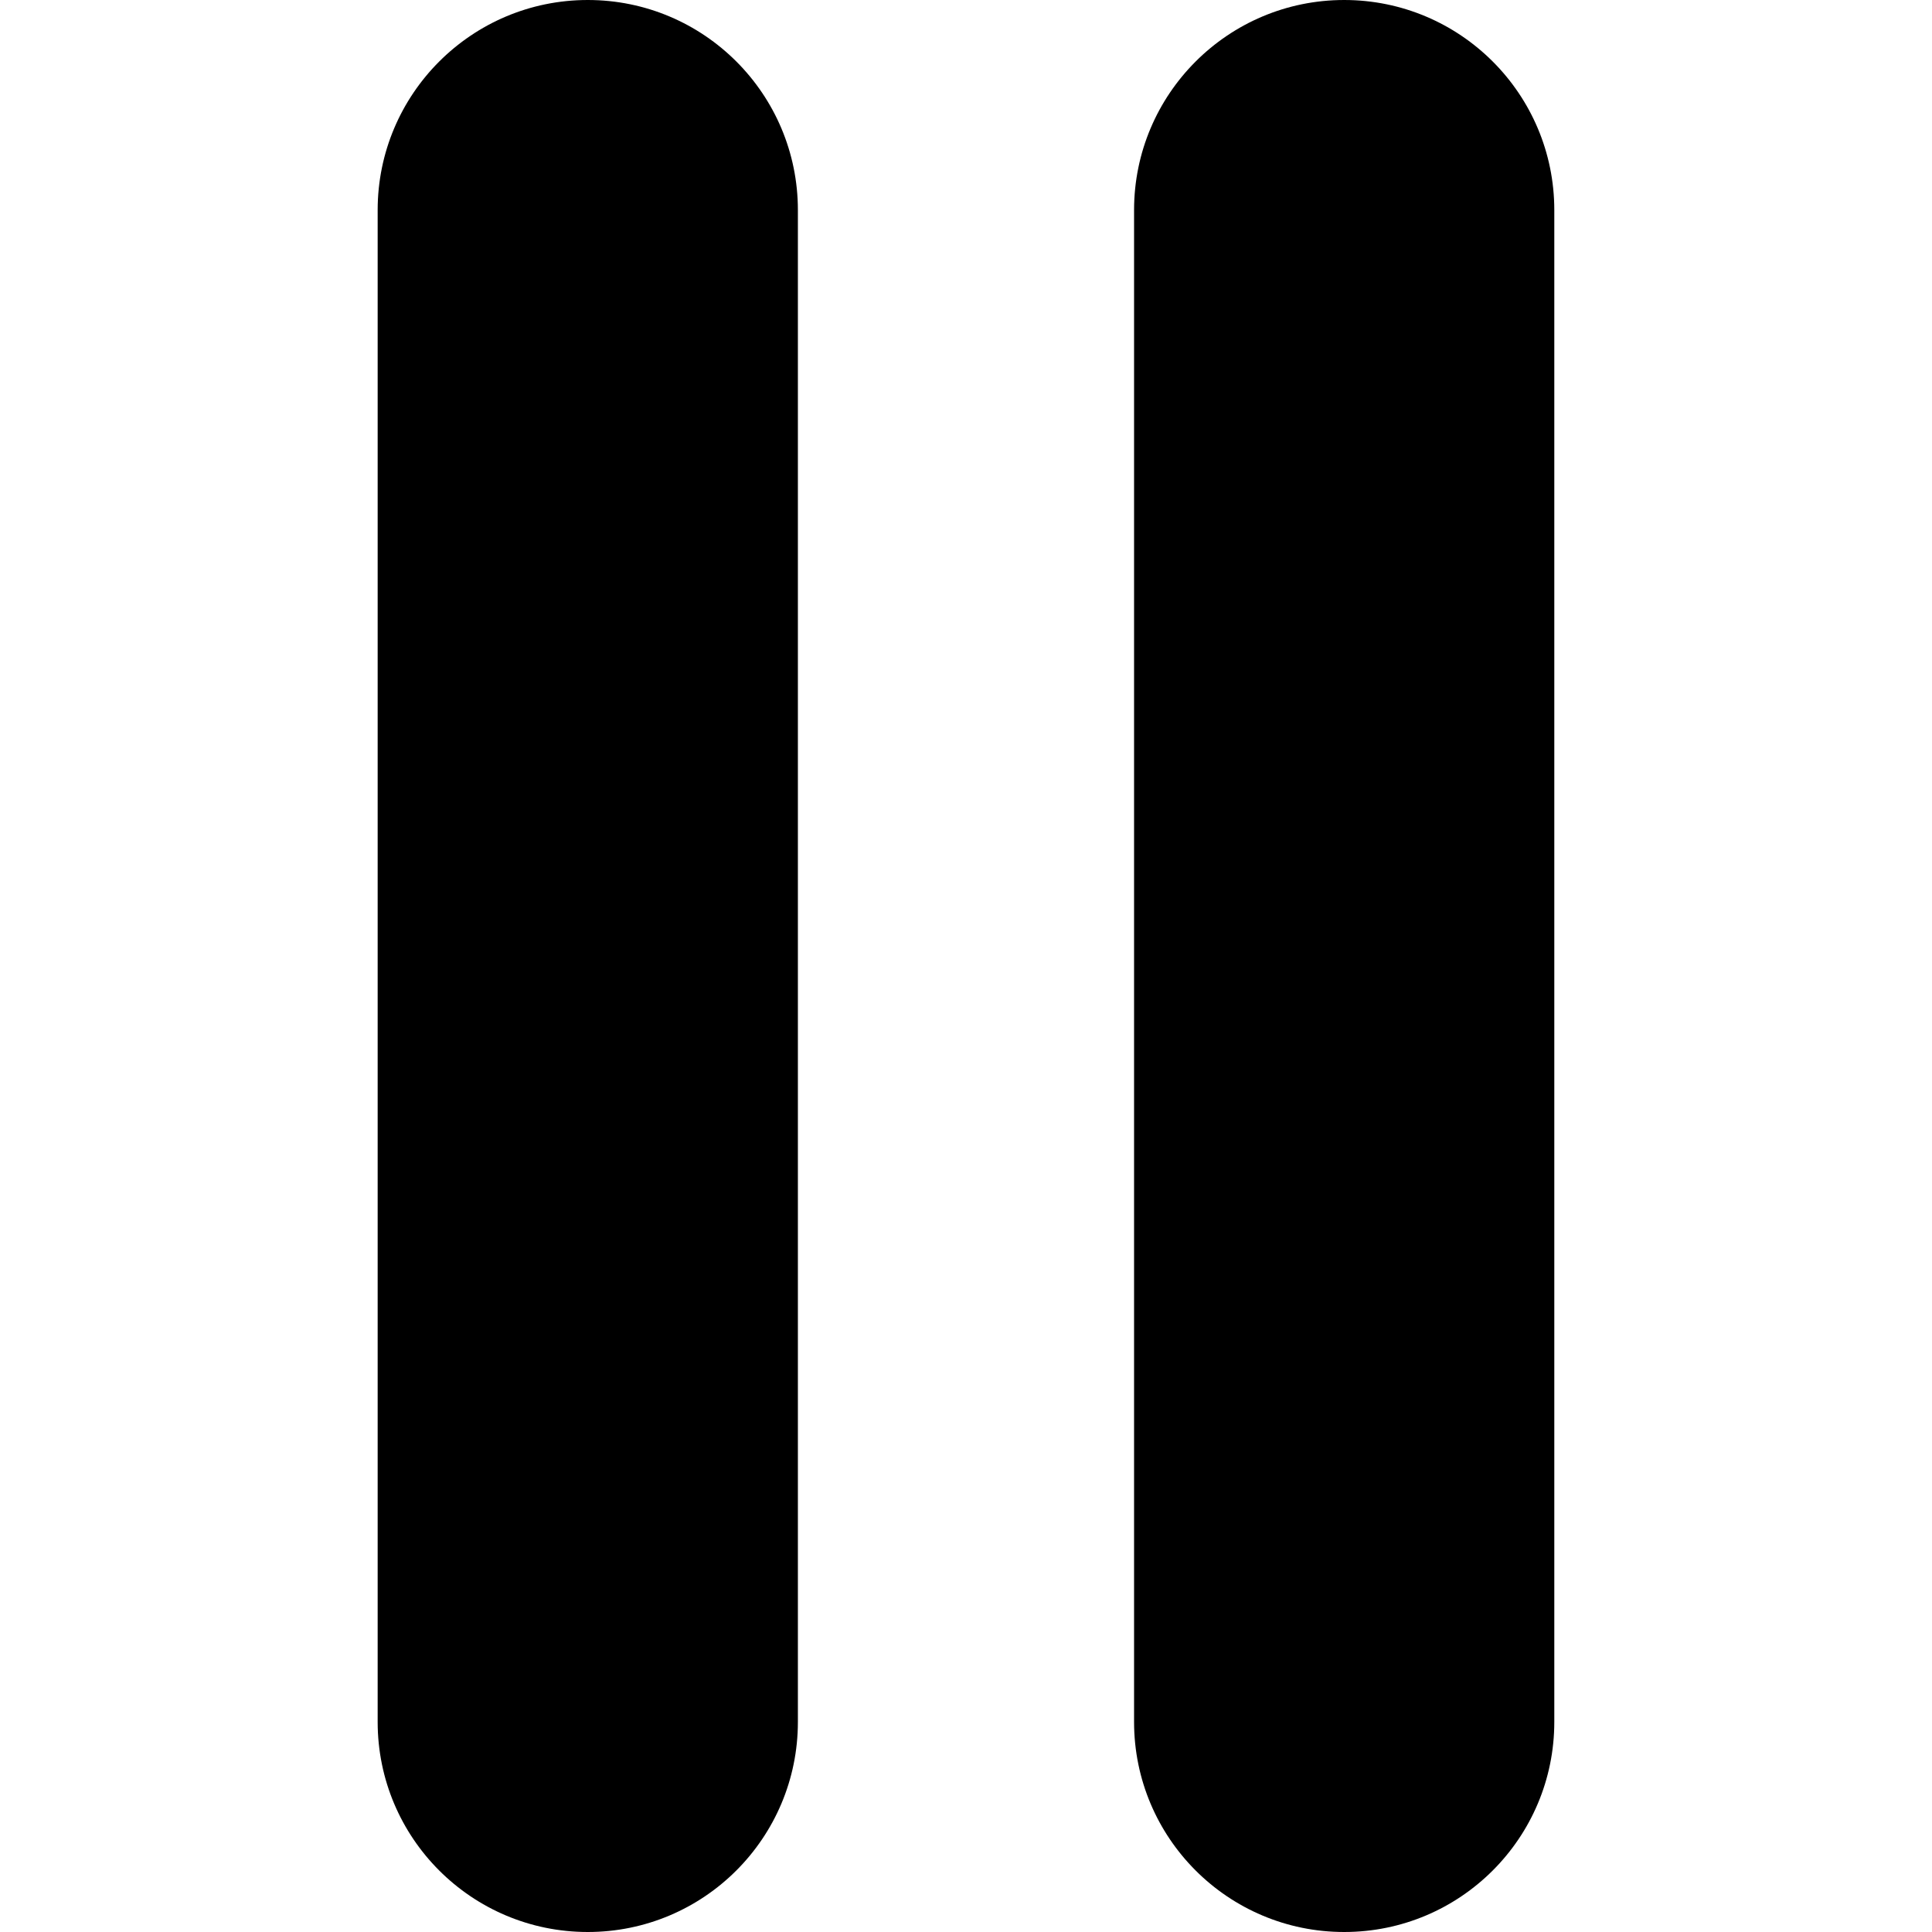
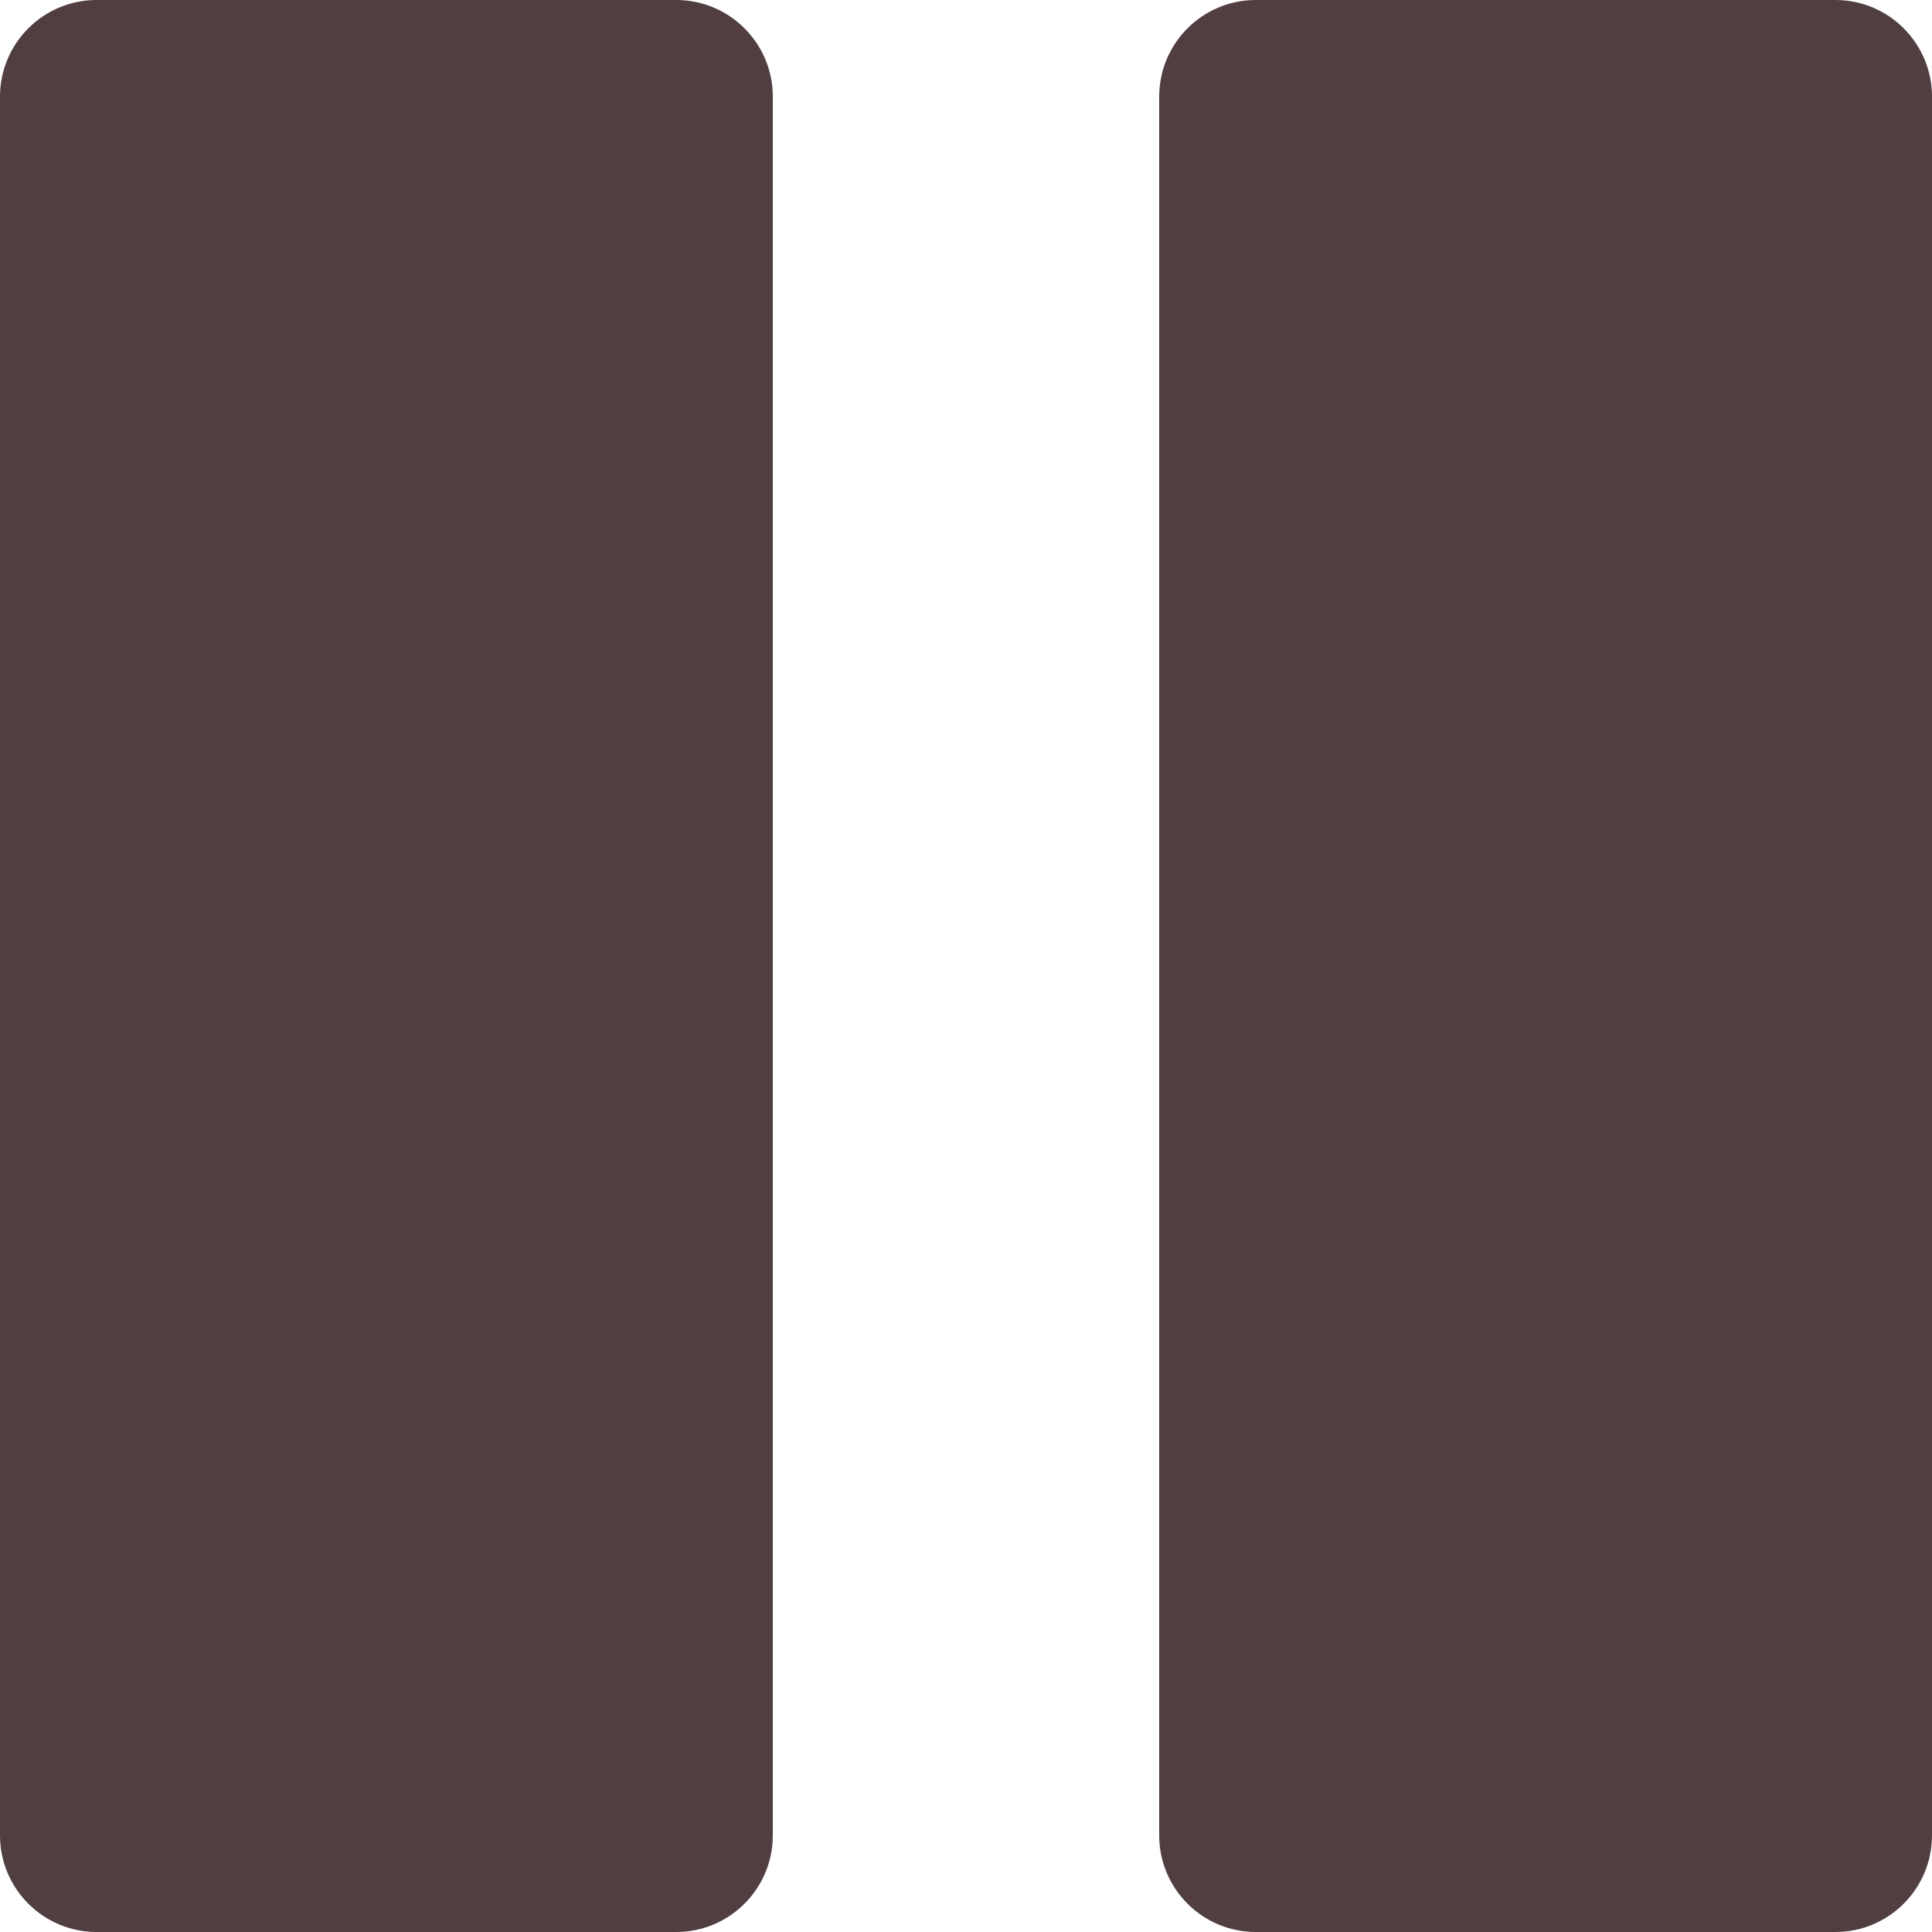
- <svg xmlns="http://www.w3.org/2000/svg" version="1.1" id="Capa_1" x="0px" y="0px" width="45.975px" height="45.975px" viewBox="0 0 45.975 45.975" style="enable-background:new 0 0 45.975 45.975;" xml:space="preserve">
+ <svg xmlns="http://www.w3.org/2000/svg" version="1.1" width="512" height="512" x="0" y="0" viewBox="0 0 320 320" style="enable-background:new 0 0 512 512" xml:space="preserve" class="">
  <g>
+     <path d="M112,0H16C7.168,0,0,7.168,0,16v288c0,8.832,7.168,16,16,16h96c8.832,0,16-7.168,16-16V16C128,7.168,120.832,0,112,0z" fill="#513e41" data-original="#000000" style="" class="" />
+     <path d="M304,0h-96c-8.832,0-16,7.168-16,16v288c0,8.832,7.168,16,16,16h96c8.832,0,16-7.168,16-16V16C320,7.168,312.832,0,304,0z" fill="#513e41" data-original="#000000" style="" class="" />
    <g>
-       <path d="M13.987,0c-2.762,0-5,2.239-5,5v35.975c0,2.763,2.238,5,5,5s5-2.238,5-5V5C18.987,2.238,16.75,0,13.987,0z" />
-       <path d="M31.987,0c-2.762,0-5,2.239-5,5v35.975c0,2.762,2.238,5,5,5s5-2.238,5-5V5C36.987,2.239,34.749,0,31.987,0z" />
-     </g>
+ </g>
+     <g>
+ </g>
+     <g>
+ </g>
+     <g>
+ </g>
+     <g>
+ </g>
+     <g>
+ </g>
+     <g>
+ </g>
+     <g>
+ </g>
+     <g>
+ </g>
+     <g>
+ </g>
+     <g>
+ </g>
+     <g>
+ </g>
+     <g>
+ </g>
+     <g>
+ </g>
+     <g>
+ </g>
  </g>
-   <g>
- </g>
-   <g>
- </g>
-   <g>
- </g>
-   <g>
- </g>
-   <g>
- </g>
-   <g>
- </g>
-   <g>
- </g>
-   <g>
- </g>
-   <g>
- </g>
-   <g>
- </g>
-   <g>
- </g>
-   <g>
- </g>
-   <g>
- </g>
-   <g>
- </g>
-   <g>
- </g>
</svg>
